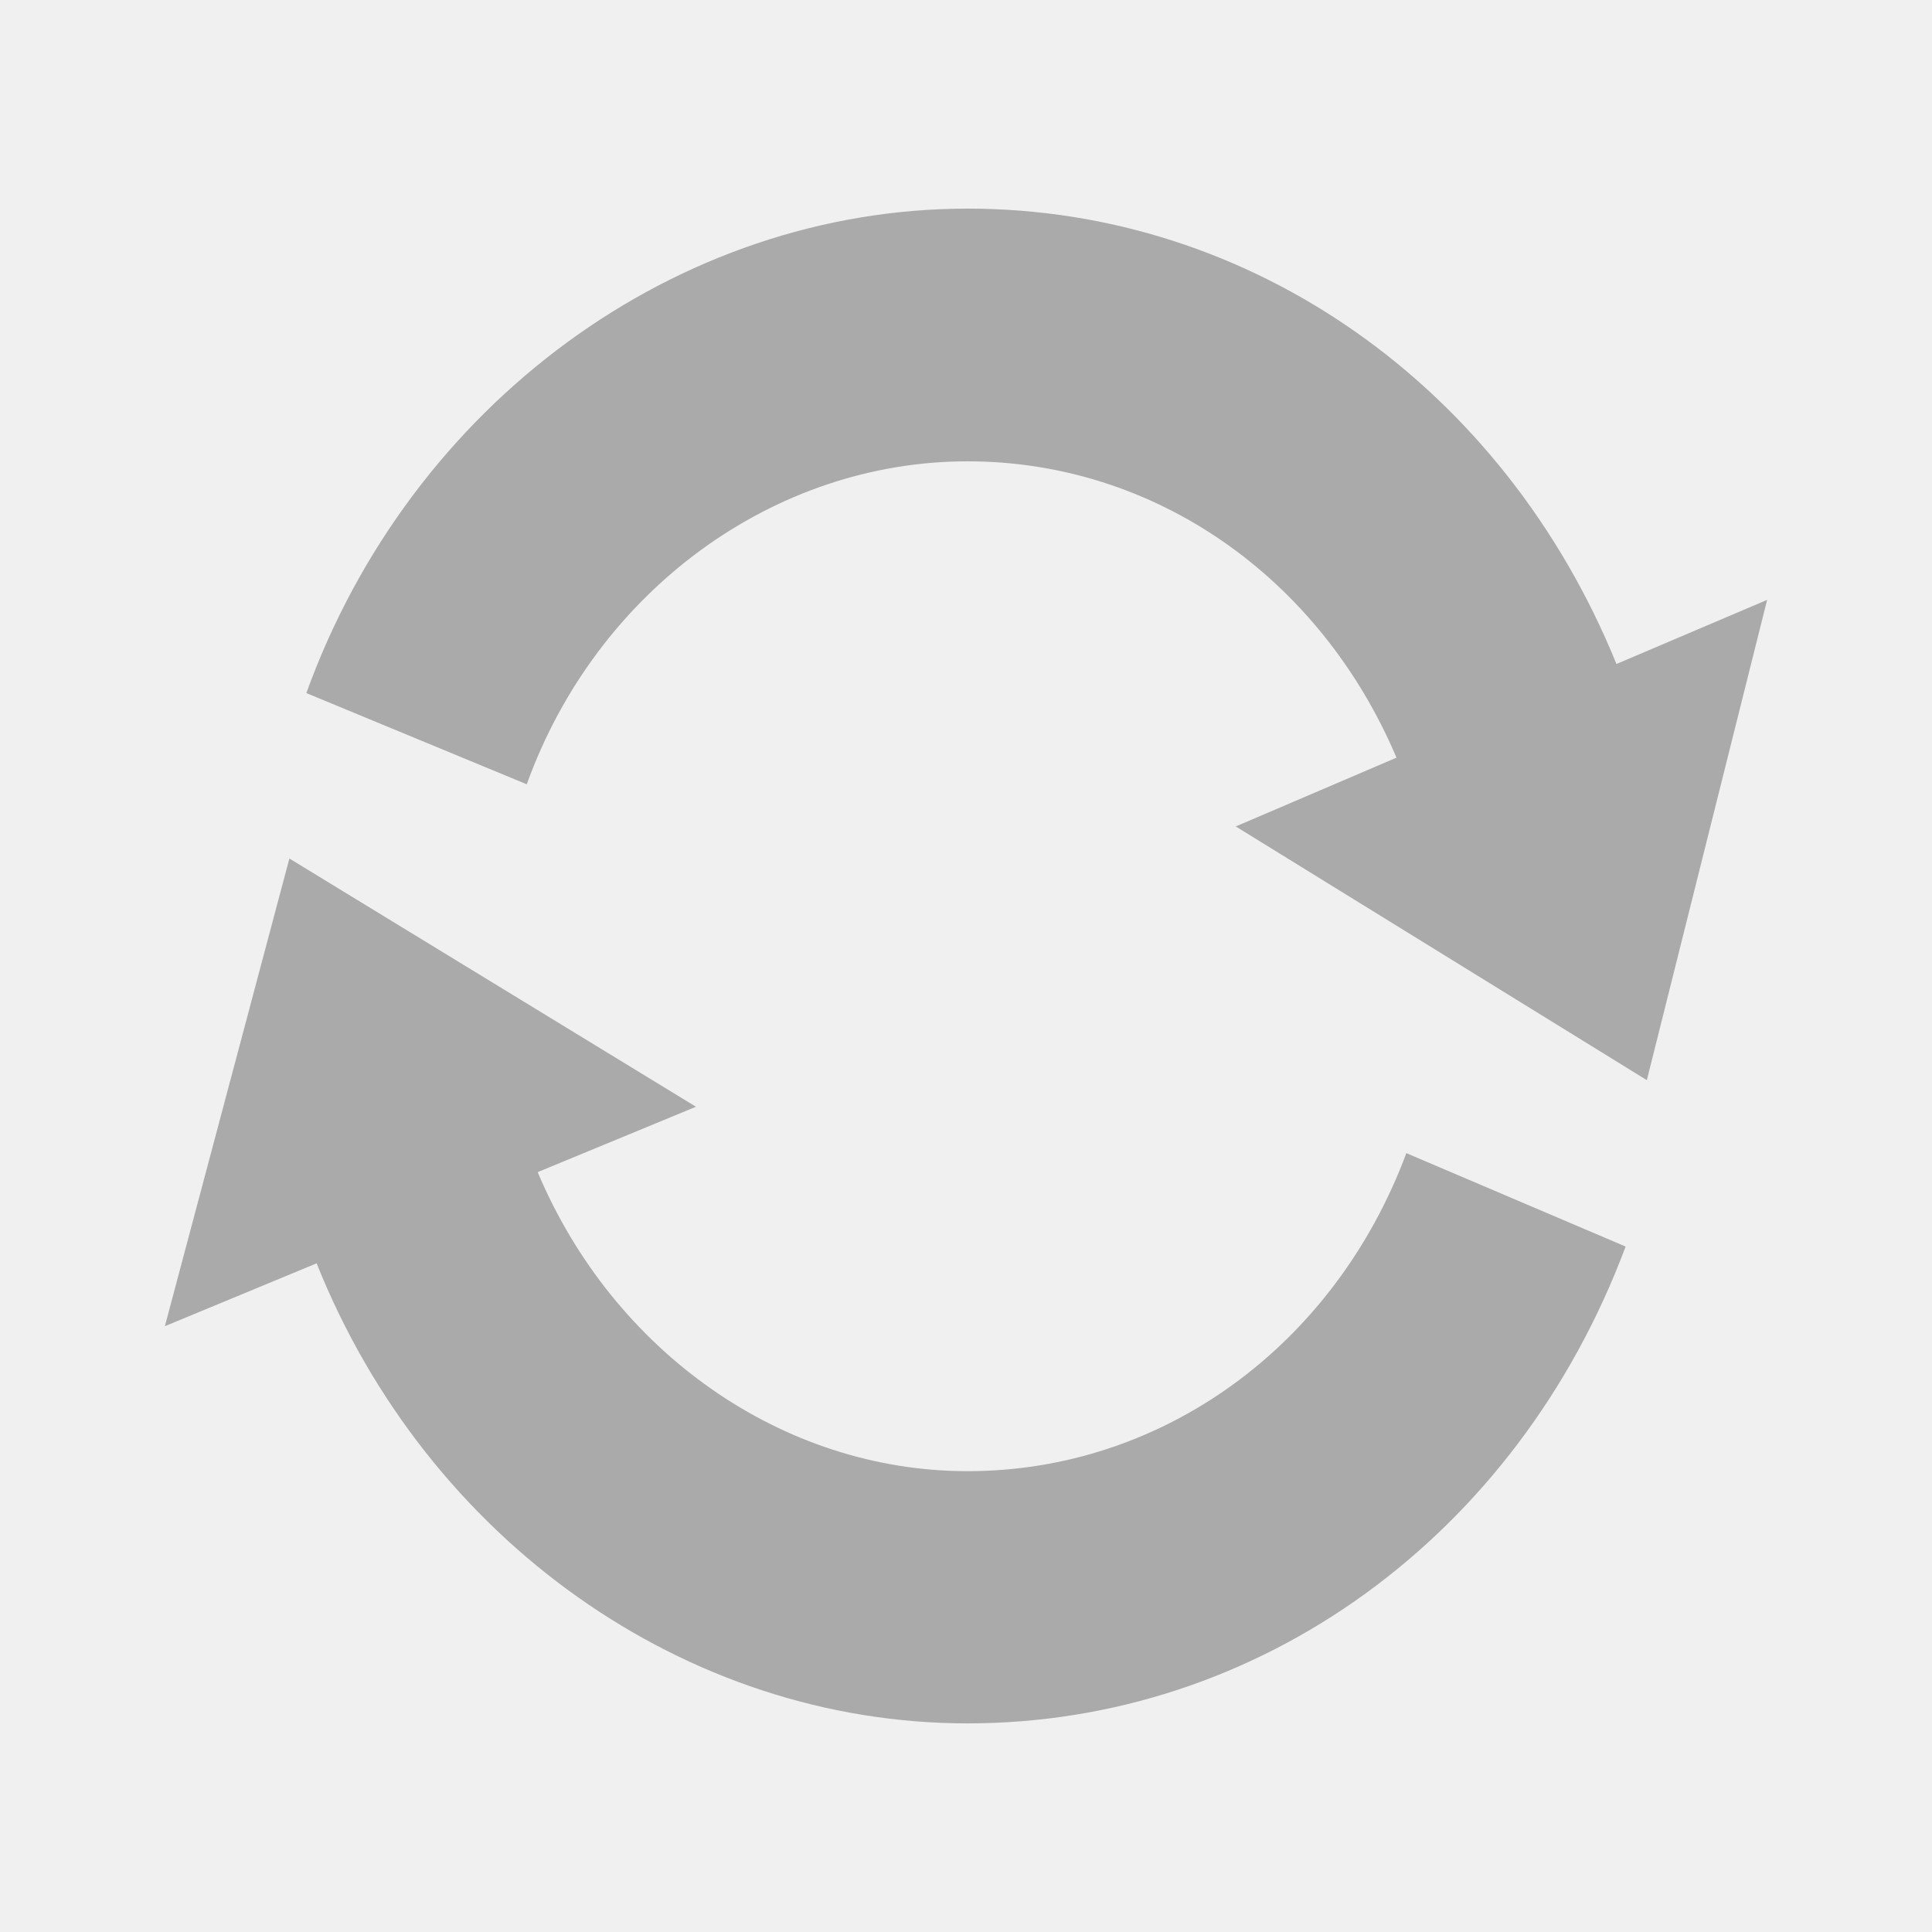
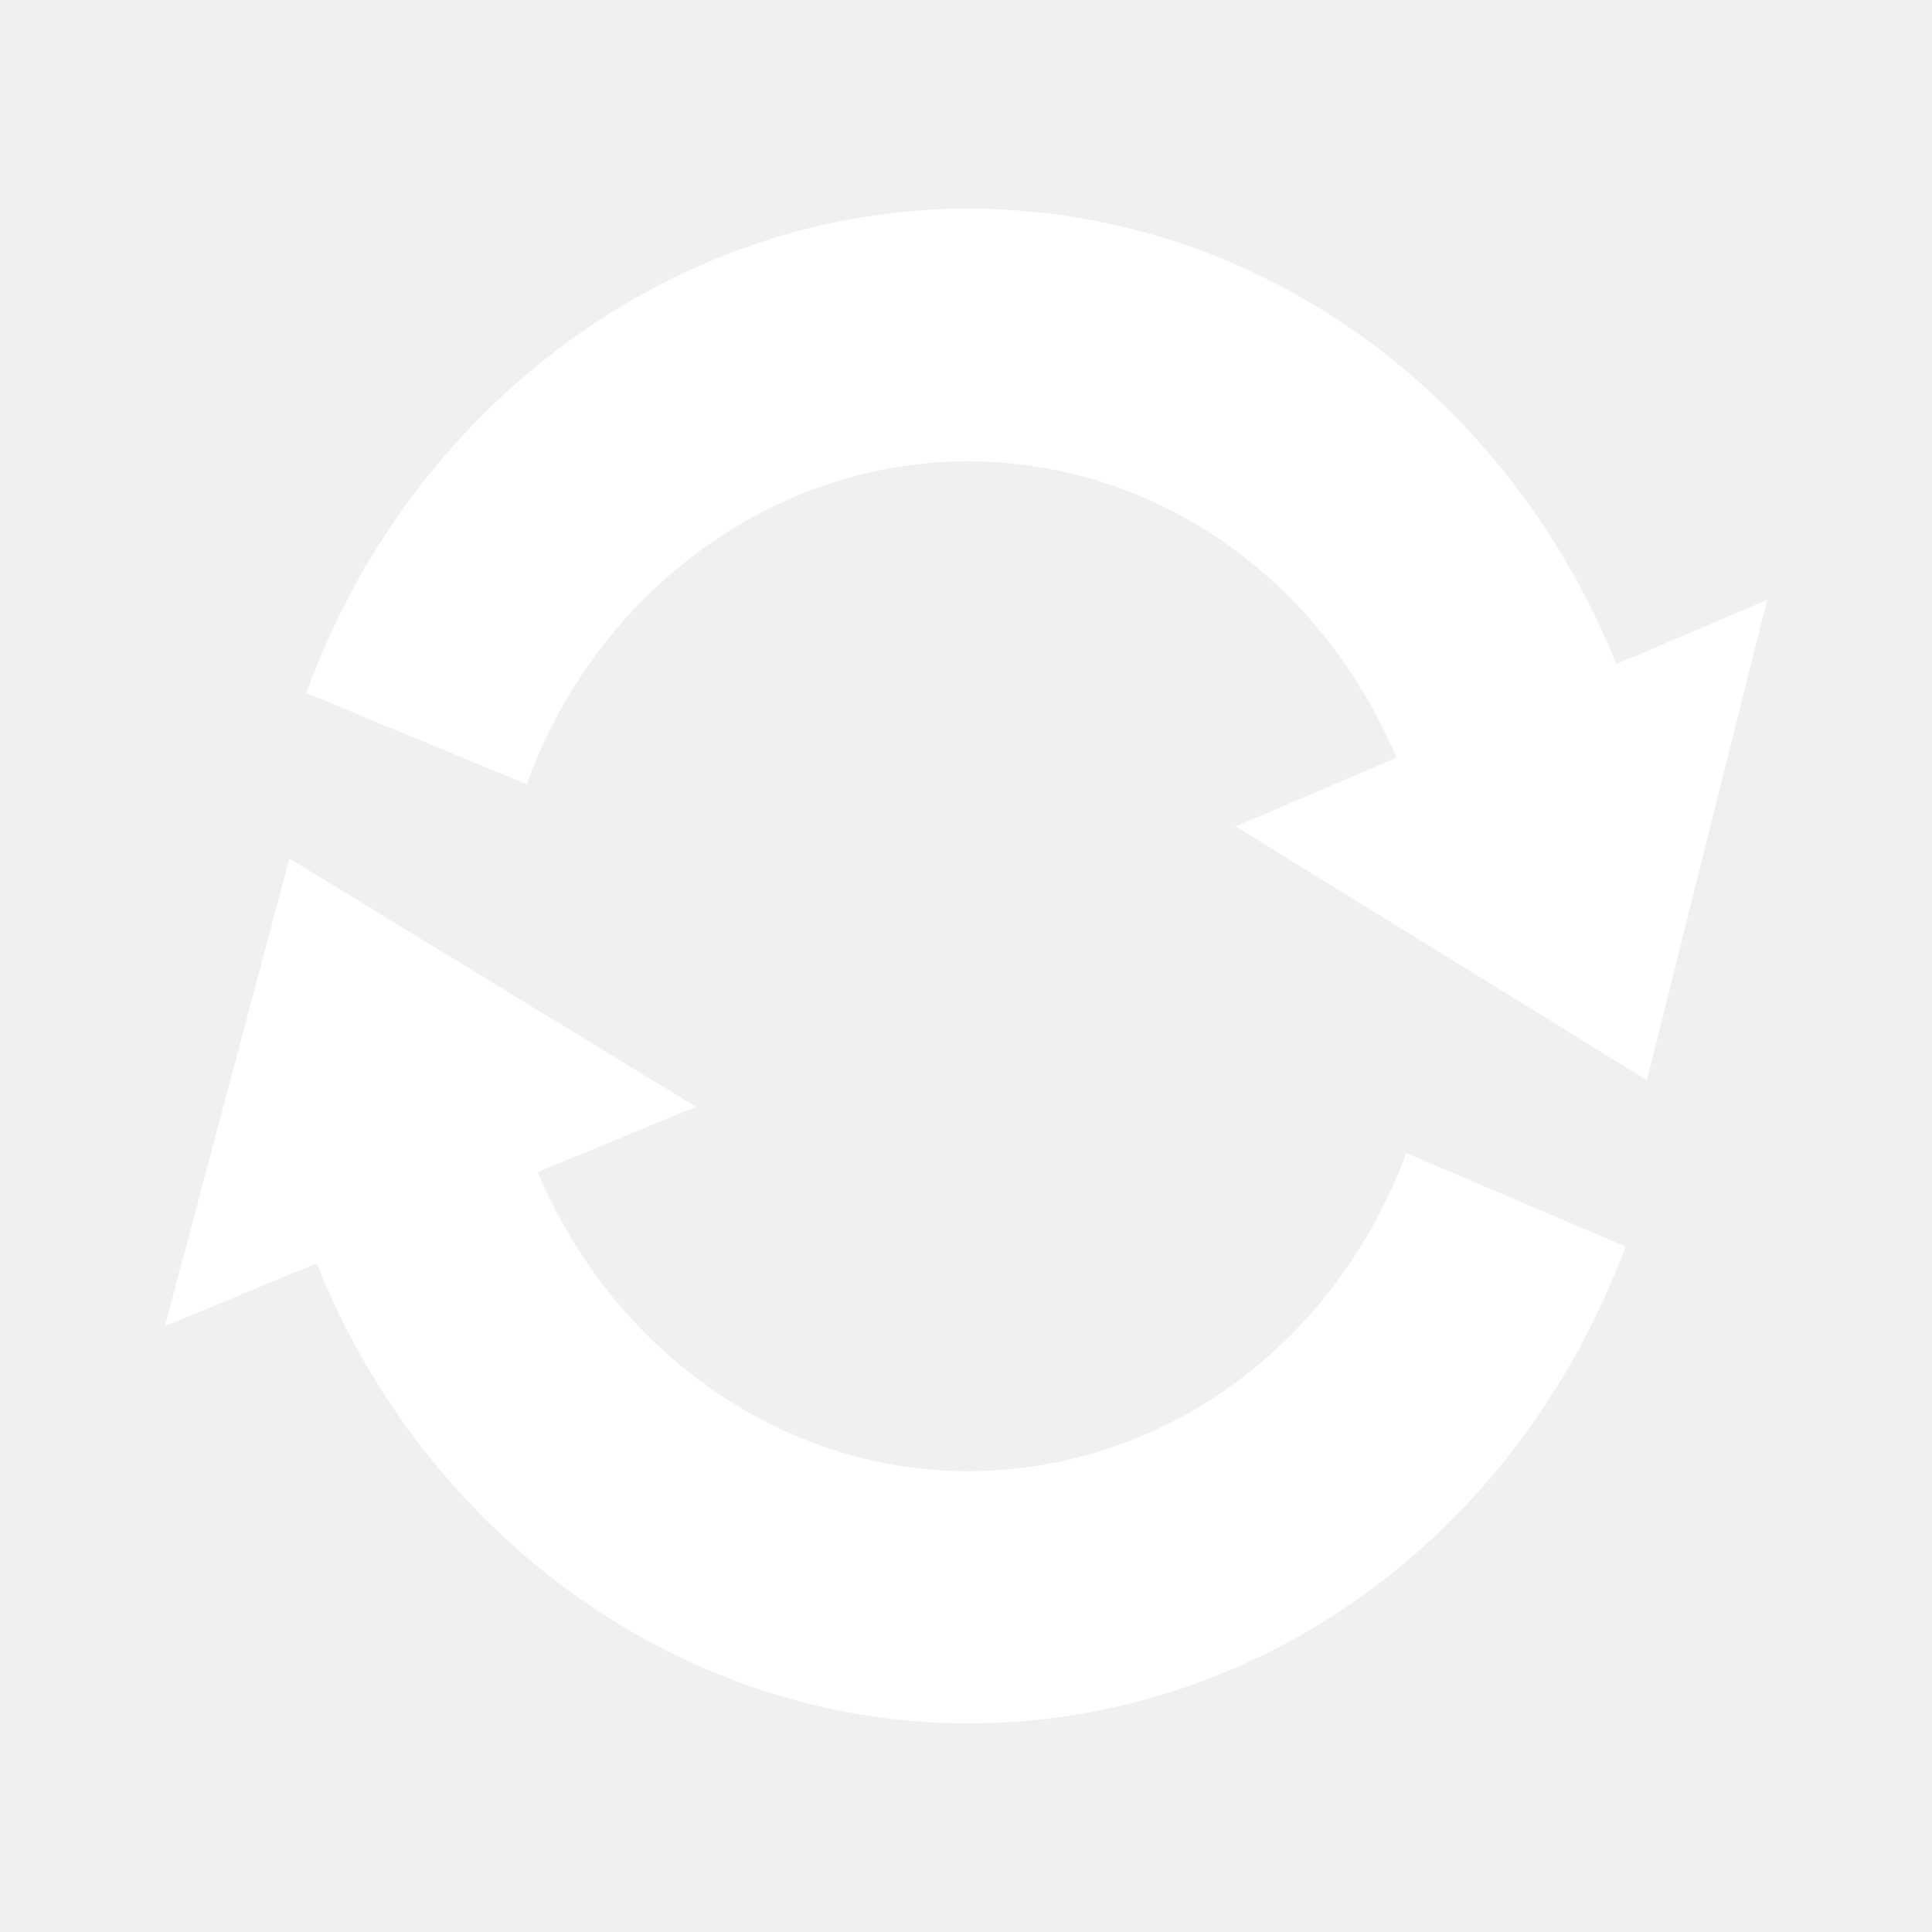
<svg xmlns="http://www.w3.org/2000/svg" width="22" height="22" viewBox="0 0 22 22" id="svg2" version="1.1">
  <defs id="defs14" />
-   <g style="fill:#aaaaaa;fill-opacity:1" id="g6" transform="matrix(0.6516132,0,0,0.7187069,-4.638716,-6.248966)">
-     <path d="M 35.367,19.215 C 33.398,14.824 28.992,12 24.027,12 c -5.078,0 -9.727,3.09 -11.555,7.676 l 3.852,1.445 c 1.219,-3.066 4.316,-5.117 7.703,-5.117 3.266,0 6.156,1.832 7.496,4.695 l -2.809,1.09 7.184,4.02 L 38,18.199 Z" id="path8" style="fill:#aaaaaa;fill-opacity:1" />
-     <path d="m 24.027,32.004 c -3.242,0 -6.191,-1.895 -7.512,-4.738 L 19.281,26.23 12.176,22.297 10,29.707 12.652,28.711 C 14.582,33.09 19.094,36 24.027,36 c 5.098,0 9.609,-2.965 11.5,-7.555 l -3.832,-1.48 c -1.258,3.062 -4.27,5.039 -7.668,5.039 z" id="path10" style="fill:#aaaaaa;fill-opacity:1" />
+   <g style="fill:#ffffff;fill-opacity:1" id="g6" transform="matrix(0.6516132,0,0,0.7187069,-4.638716,-6.248966)">
+     <path d="M 35.367,19.215 C 33.398,14.824 28.992,12 24.027,12 c -5.078,0 -9.727,3.09 -11.555,7.676 l 3.852,1.445 c 1.219,-3.066 4.316,-5.117 7.703,-5.117 3.266,0 6.156,1.832 7.496,4.695 l -2.809,1.09 7.184,4.02 L 38,18.199 Z" id="path8" style="fill:#ffffff;fill-opacity:1" />
+     <path d="m 24.027,32.004 c -3.242,0 -6.191,-1.895 -7.512,-4.738 L 19.281,26.23 12.176,22.297 10,29.707 12.652,28.711 C 14.582,33.09 19.094,36 24.027,36 c 5.098,0 9.609,-2.965 11.5,-7.555 l -3.832,-1.48 c -1.258,3.062 -4.27,5.039 -7.668,5.039 z" id="path10" style="fill:#ffffff;fill-opacity:1" />
  </g>
</svg>
